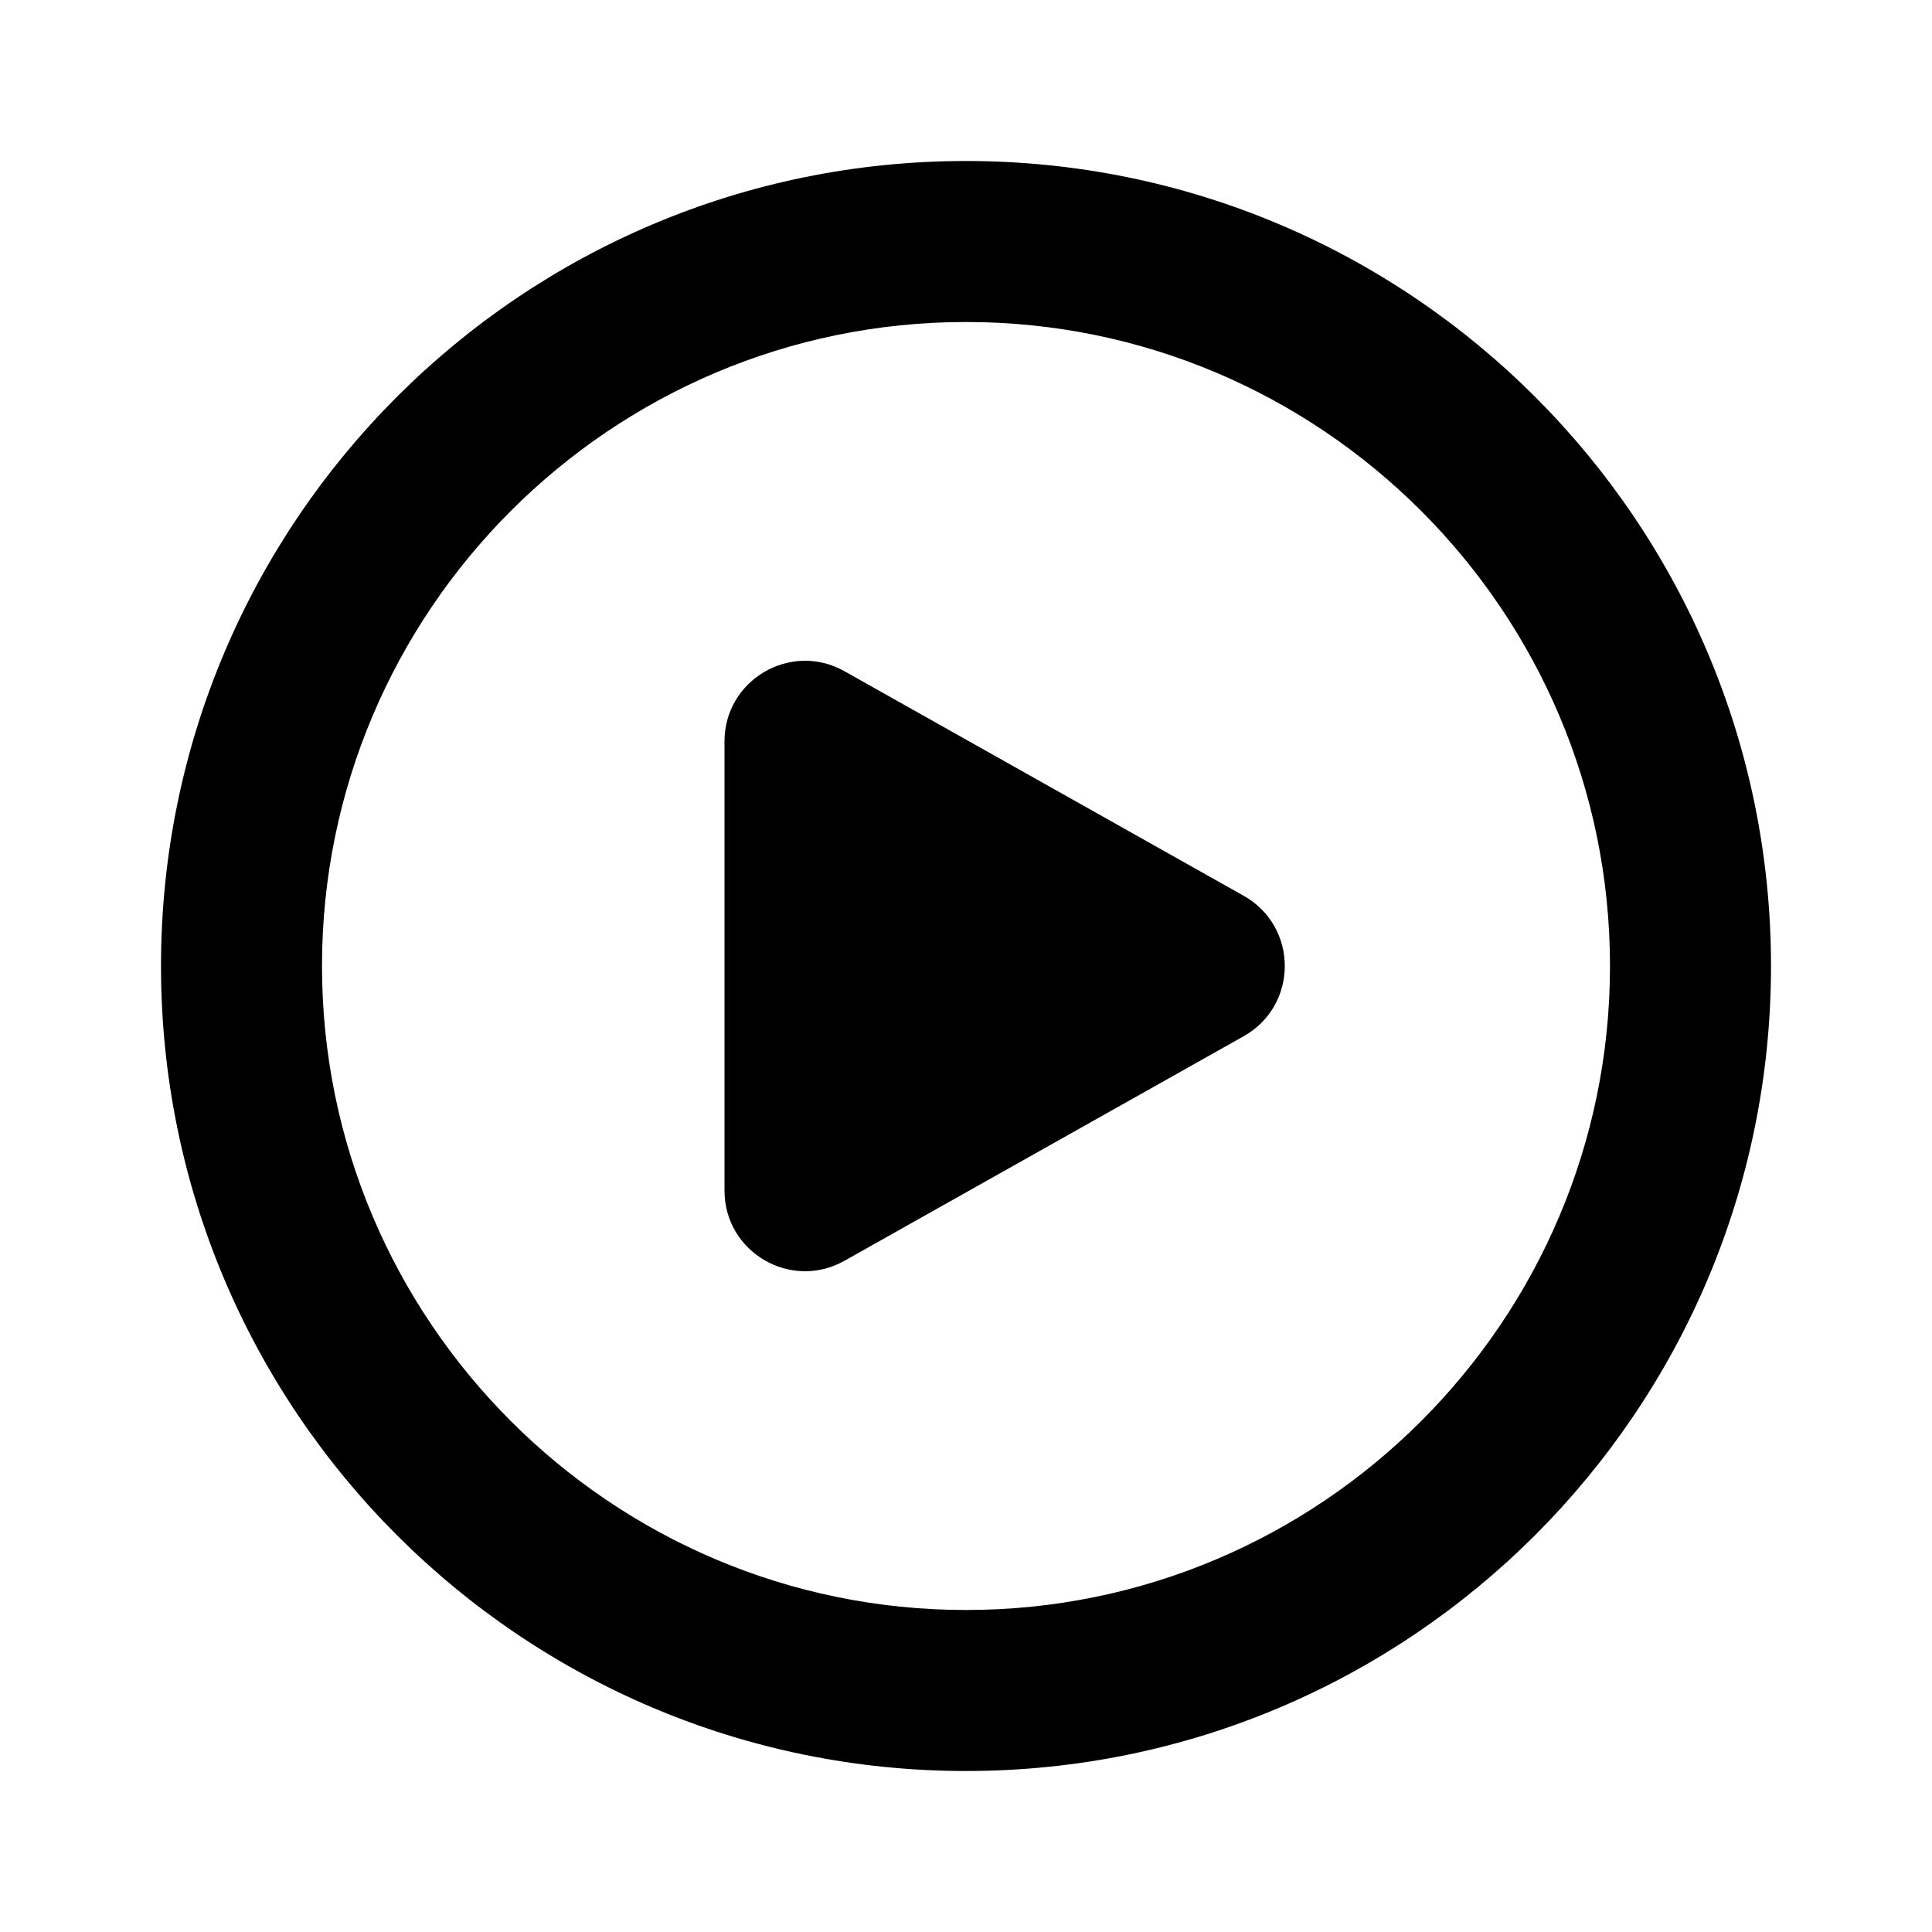
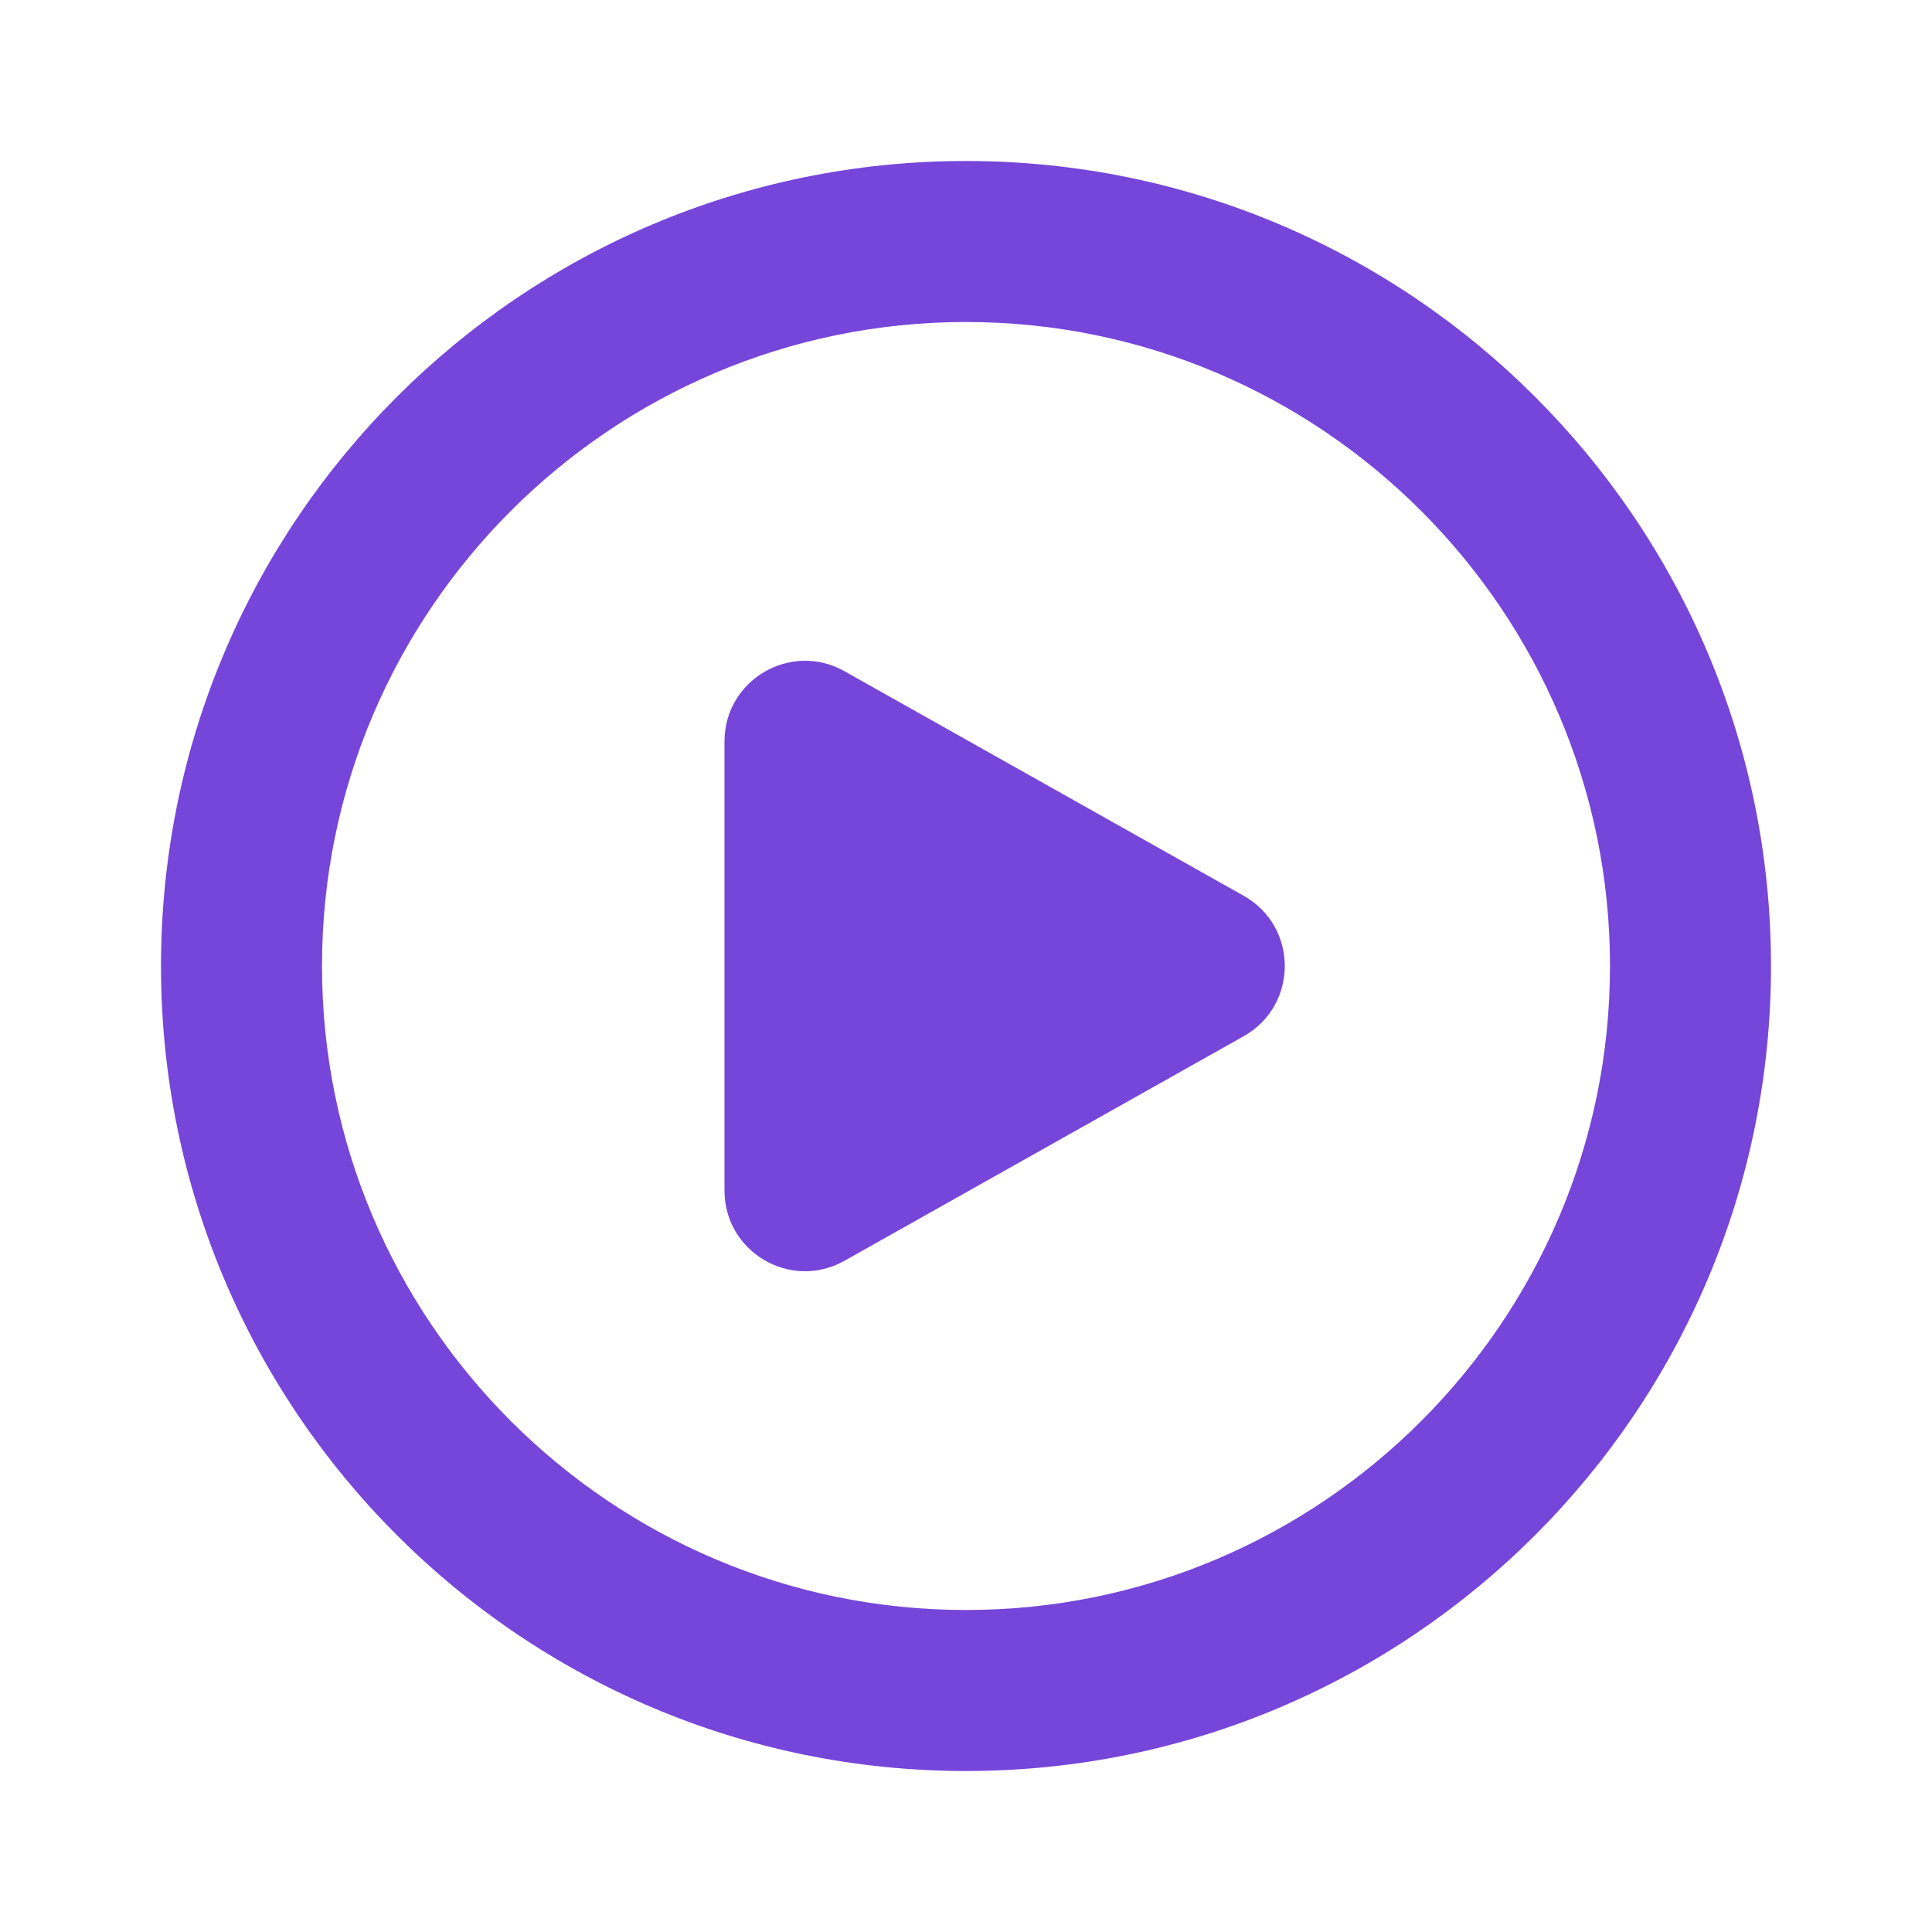
- <svg xmlns="http://www.w3.org/2000/svg" viewBox="0 0 24 24" width="24px" color="secondary" class="sc-bdnxRM cOBvWw">
+ <svg xmlns="http://www.w3.org/2000/svg" viewBox="0 0 24 24" width="24px" color="secondary" fill="rgb(118, 69, 217)">
  <path d="M9 14.79C9 15.555 9.824 16.037 10.49 15.662L15.45 12.872C16.13 12.489 16.13 11.511 15.45 11.128L10.49 8.338C9.824 7.963 9 8.445 9 9.21V14.79ZM12 2C6.48 2 2 6.48 2 12C2 17.52 6.48 22 12 22C17.52 22 22 17.52 22 12C22 6.48 17.52 2 12 2ZM12 20C7.59 20 4 16.41 4 12C4 7.59 7.59 4 12 4C16.41 4 20 7.59 20 12C20 16.41 16.41 20 12 20Z" />
</svg>
